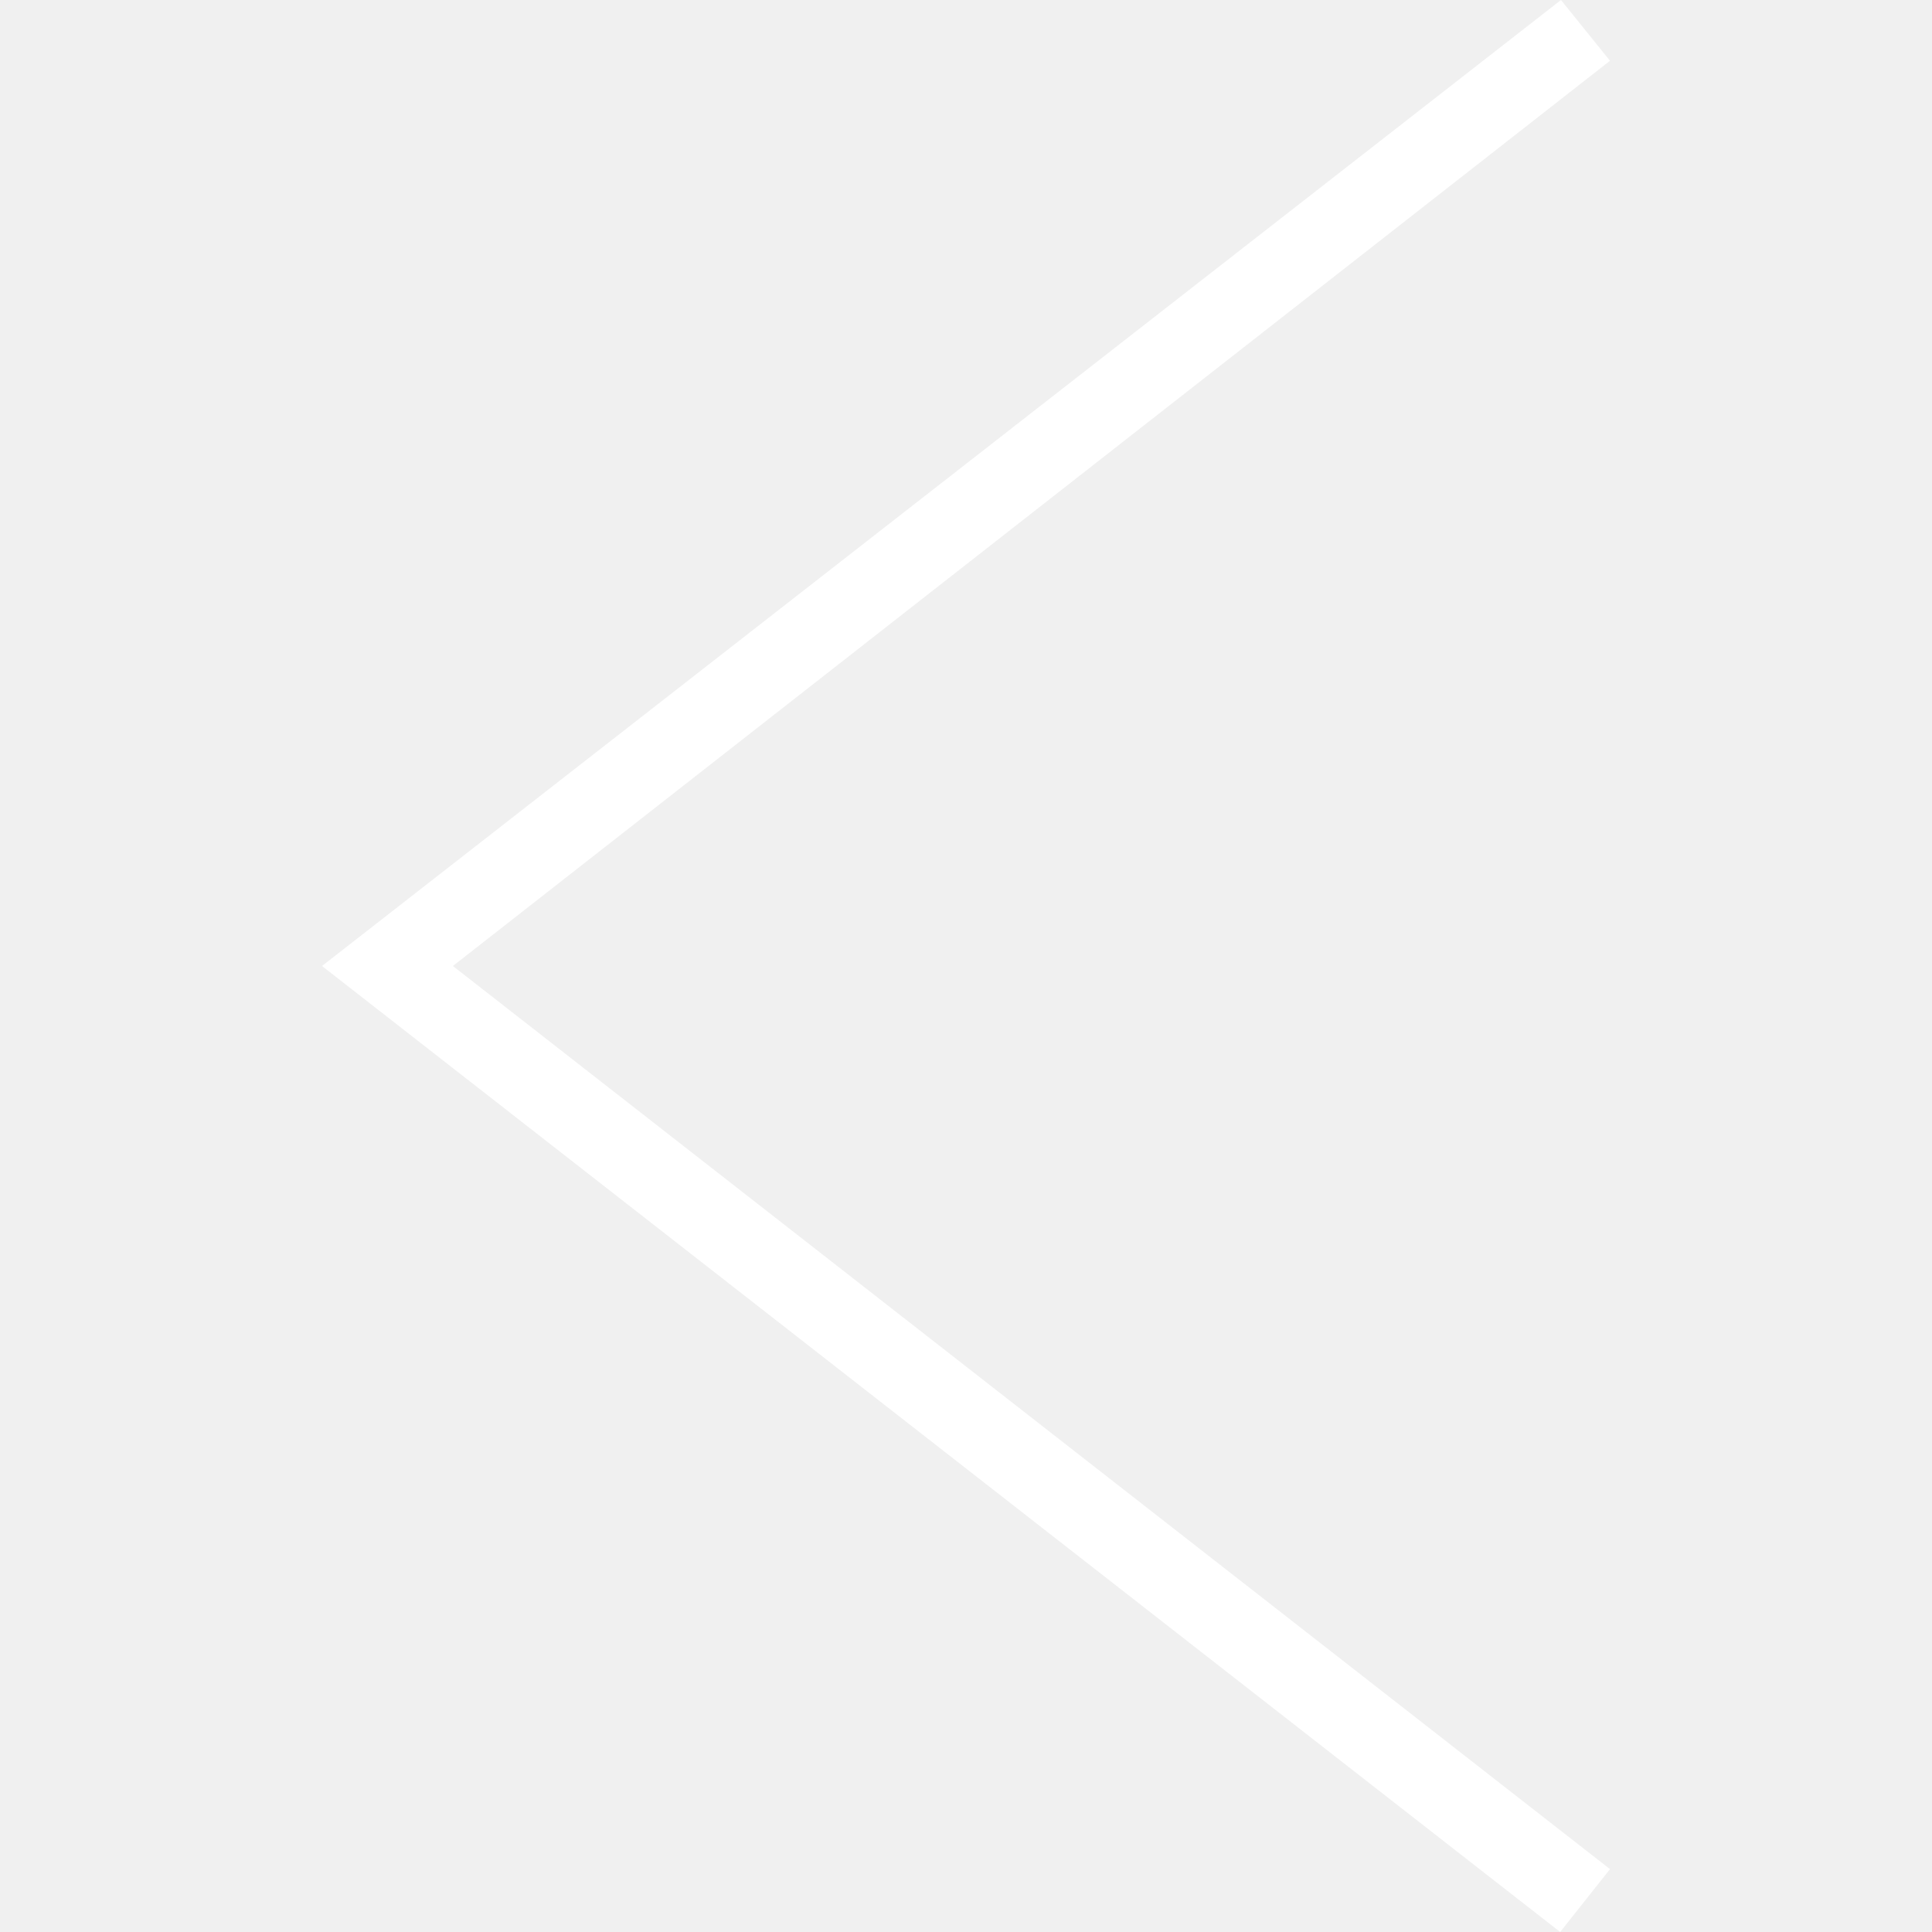
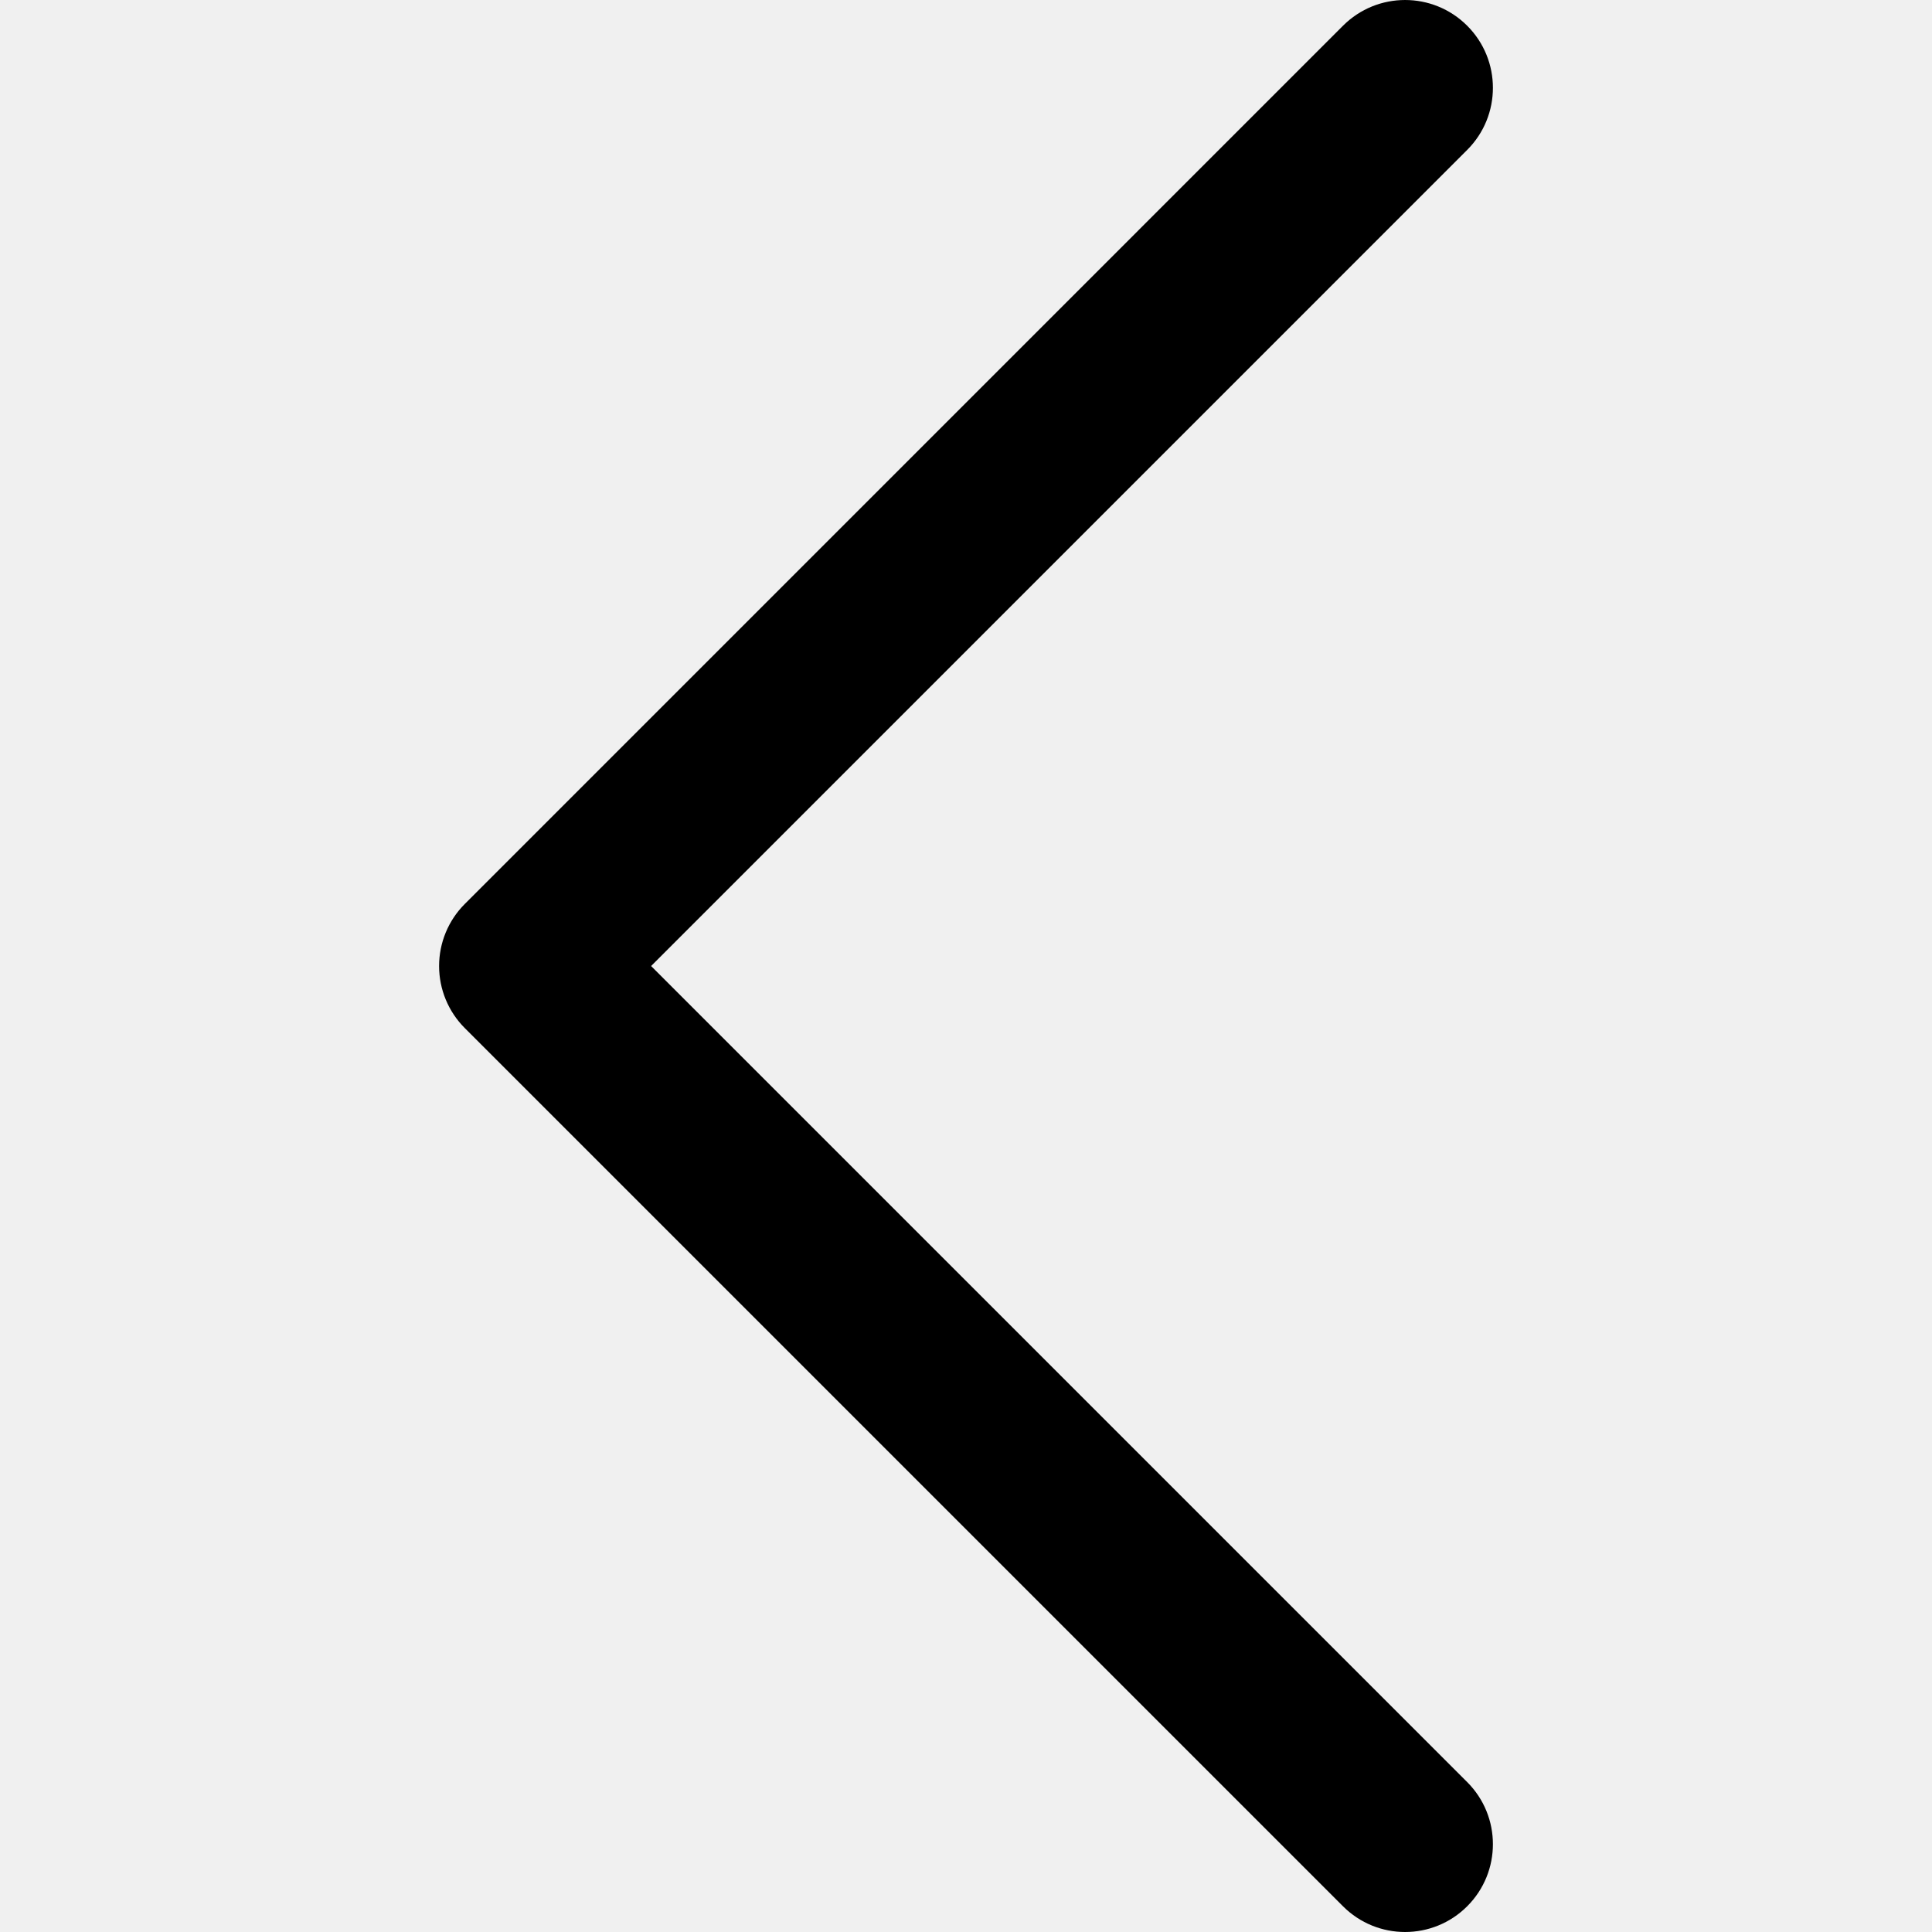
- <svg xmlns="http://www.w3.org/2000/svg" width="24" height="24" fill="white" fill-rule="evenodd" clip-rule="evenodd">
-   <path d="M20 .755l-14.374 11.245 14.374 11.219-.619.781-15.381-12 15.391-12 .609.755z" />
+ <svg xmlns="http://www.w3.org/2000/svg" version="1.1" id="Layer_1" x="0px" y="0px" viewBox="0 0 330 330" style="enable-background:new 0 0 330 330;" xml:space="preserve">
+   <path id="XMLID_92_" d="M111.213,165.004L250.607,25.607c5.858-5.858,5.858-15.355,0-21.213c-5.858-5.858-15.355-5.858-21.213,0.001  l-150,150.004C76.58,157.211,75,161.026,75,165.004c0,3.979,1.581,7.794,4.394,10.607l150,149.996  C232.322,328.536,236.161,330,240,330s7.678-1.464,10.607-4.394c5.858-5.858,5.858-15.355,0-21.213L111.213,165.004z" />
+   <g>
+ </g>
+   <g>
+ </g>
+   <g>
+ </g>
+   <g>
+ </g>
+   <g>
+ </g>
+   <g>
+ </g>
+   <g>
+ </g>
+   <g>
+ </g>
+   <g>
+ </g>
+   <g>
+ </g>
+   <g>
+ </g>
+   <g>
+ </g>
+   <g>
+ </g>
+   <g>
+ </g>
+   <g>
+ </g>
</svg>
